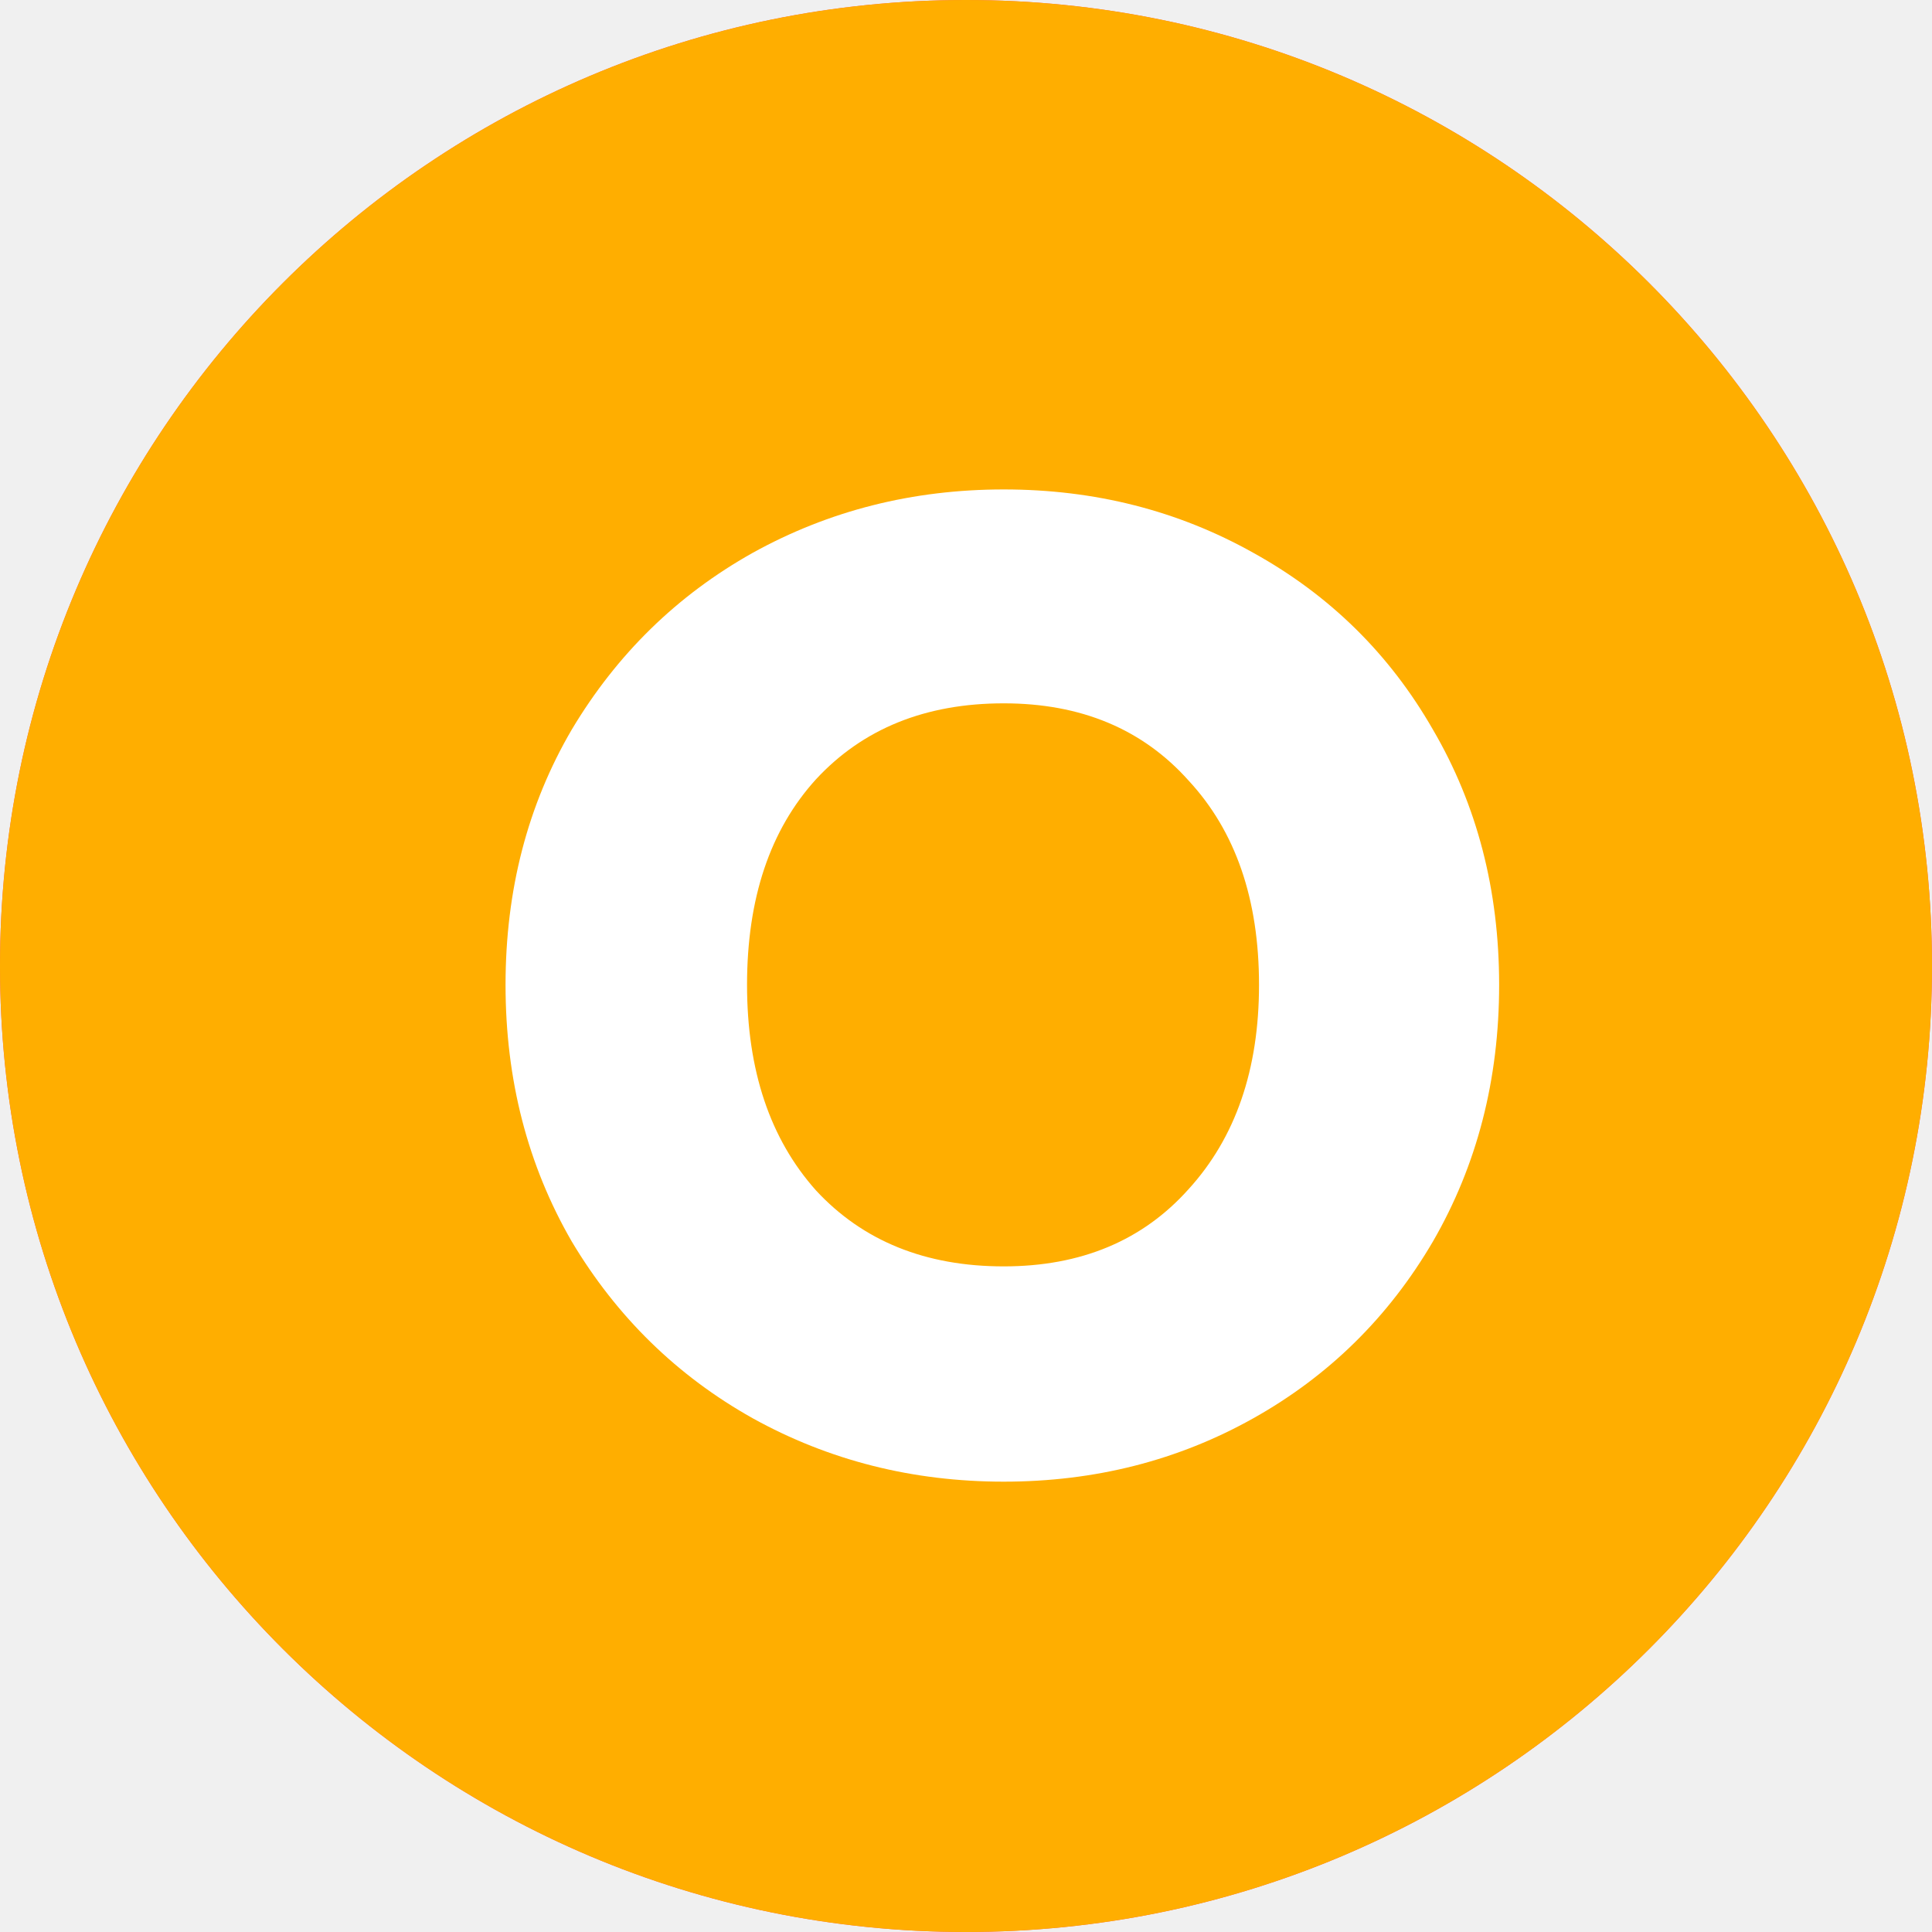
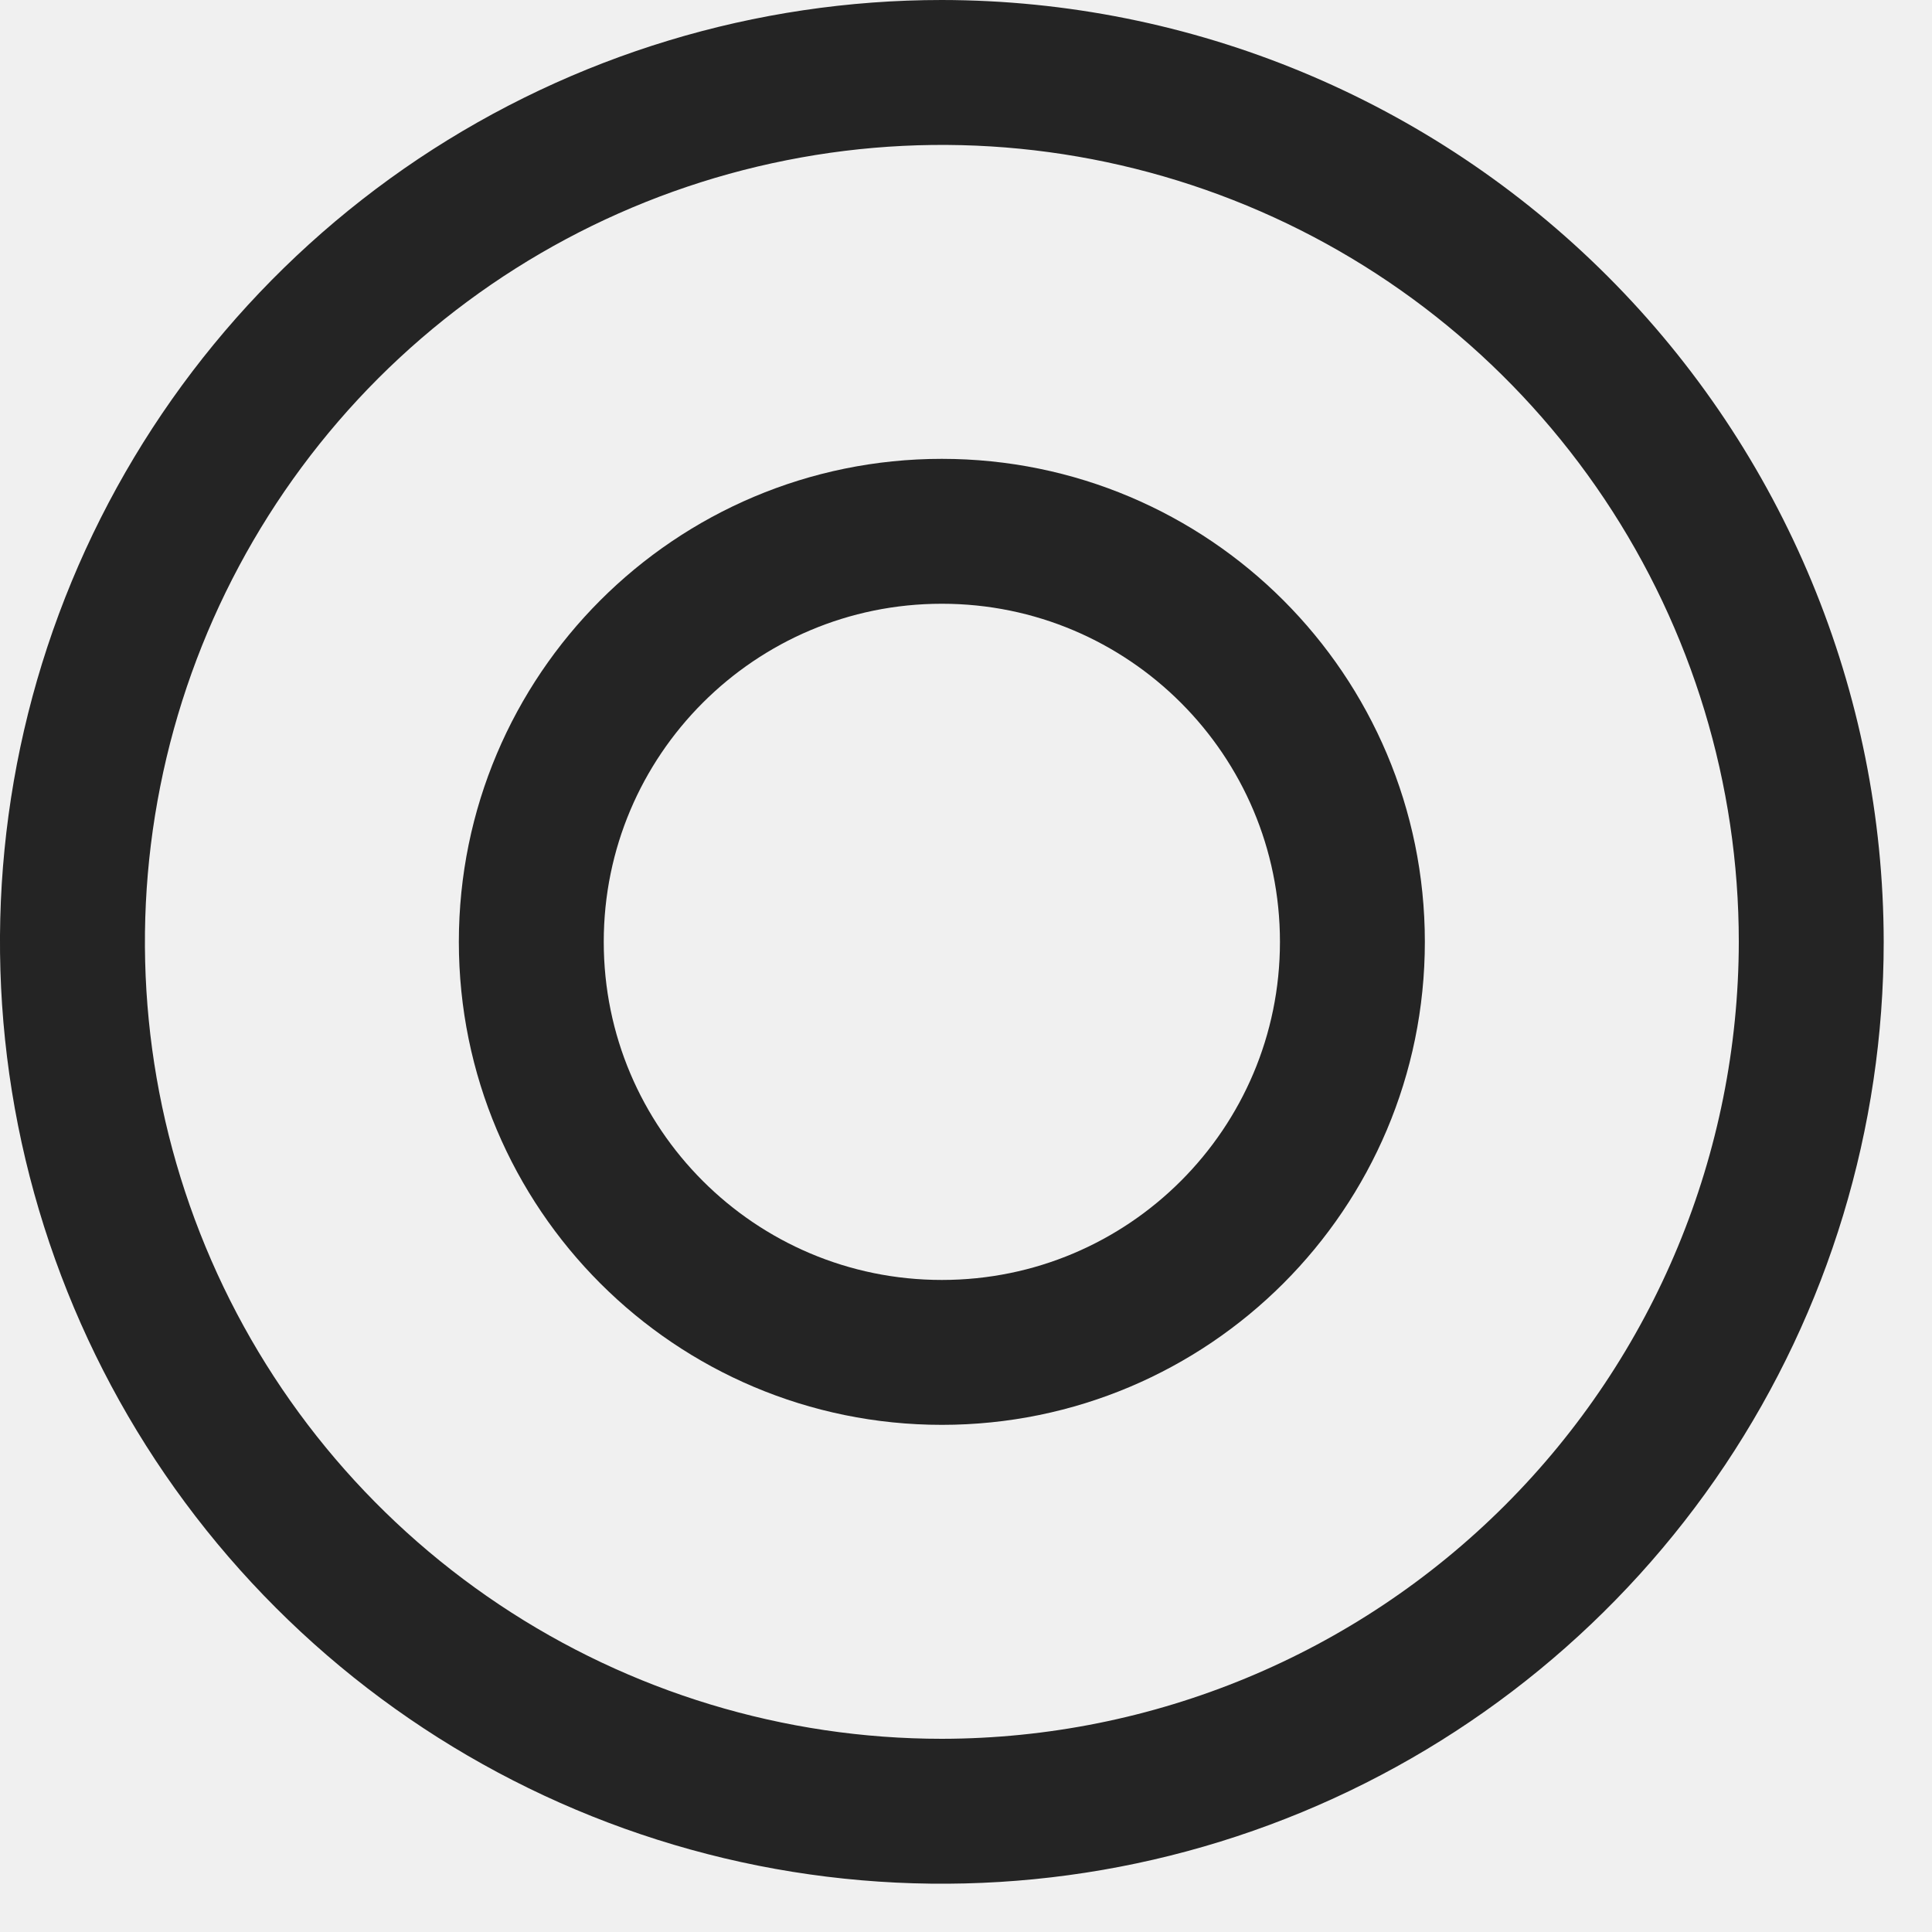
- <svg xmlns="http://www.w3.org/2000/svg" width="21" height="21" viewBox="0 0 21 21" fill="none">
-   <circle cx="10.5" cy="10.5" r="10.5" fill="#FF5562" />
-   <circle cx="10.5" cy="10.5" r="10.5" fill="#FFAE00" />
-   <path d="M10.91 16.105C9.92 16.105 9.01 15.875 8.18 15.415C7.36 14.955 6.705 14.315 6.215 13.495C5.735 12.665 5.495 11.735 5.495 10.705C5.495 9.675 5.735 8.75 6.215 7.93C6.705 7.11 7.36 6.47 8.18 6.01C9.01 5.55 9.92 5.32 10.91 5.32C11.9 5.32 12.805 5.55 13.625 6.01C14.455 6.47 15.105 7.11 15.575 7.93C16.055 8.75 16.295 9.675 16.295 10.705C16.295 11.735 16.055 12.665 15.575 13.495C15.095 14.315 14.445 14.955 13.625 15.415C12.805 15.875 11.9 16.105 10.91 16.105ZM10.91 13.765C11.75 13.765 12.42 13.485 12.92 12.925C13.43 12.365 13.685 11.625 13.685 10.705C13.685 9.775 13.43 9.035 12.92 8.485C12.42 7.925 11.75 7.645 10.91 7.645C10.06 7.645 9.38 7.92 8.87 8.47C8.37 9.02 8.12 9.765 8.12 10.705C8.12 11.635 8.37 12.38 8.87 12.94C9.38 13.49 10.06 13.765 10.91 13.765Z" fill="white" />
+ <svg xmlns="http://www.w3.org/2000/svg" width="20" height="20" viewBox="0 0 20 20" fill="none">
+   <path d="M19.5 9.75C19.5 11.678 18.928 13.563 17.857 15.167C16.785 16.77 15.263 18.02 13.481 18.758C11.7 19.496 9.739 19.689 7.848 19.313C5.957 18.936 4.219 18.008 2.856 16.644C1.492 15.281 0.564 13.543 0.187 11.652C-0.189 9.761 0.004 7.8 0.742 6.019C1.48 4.237 2.73 2.715 4.333 1.643C5.937 0.572 7.822 0 9.75 0C12.335 0.003 14.813 1.031 16.641 2.859C18.469 4.687 19.497 7.165 19.5 9.75ZM18 9.75C18 8.118 17.516 6.523 16.61 5.167C15.703 3.81 14.415 2.752 12.907 2.128C11.4 1.504 9.741 1.34 8.141 1.659C6.54 1.977 5.07 2.763 3.916 3.916C2.763 5.07 1.977 6.54 1.659 8.14C1.34 9.741 1.504 11.4 2.128 12.907C2.752 14.415 3.81 15.703 5.167 16.61C6.523 17.516 8.118 18 9.75 18C11.937 17.997 14.034 17.128 15.581 15.581C17.128 14.034 17.997 11.937 18 9.75Z" fill="currentColor" fill-opacity="0.85" />
+   <circle cx="9.75" cy="9.75" r="4.25" stroke="currentColor" stroke-opacity="0.85" stroke-width="1.5" />
</svg>
